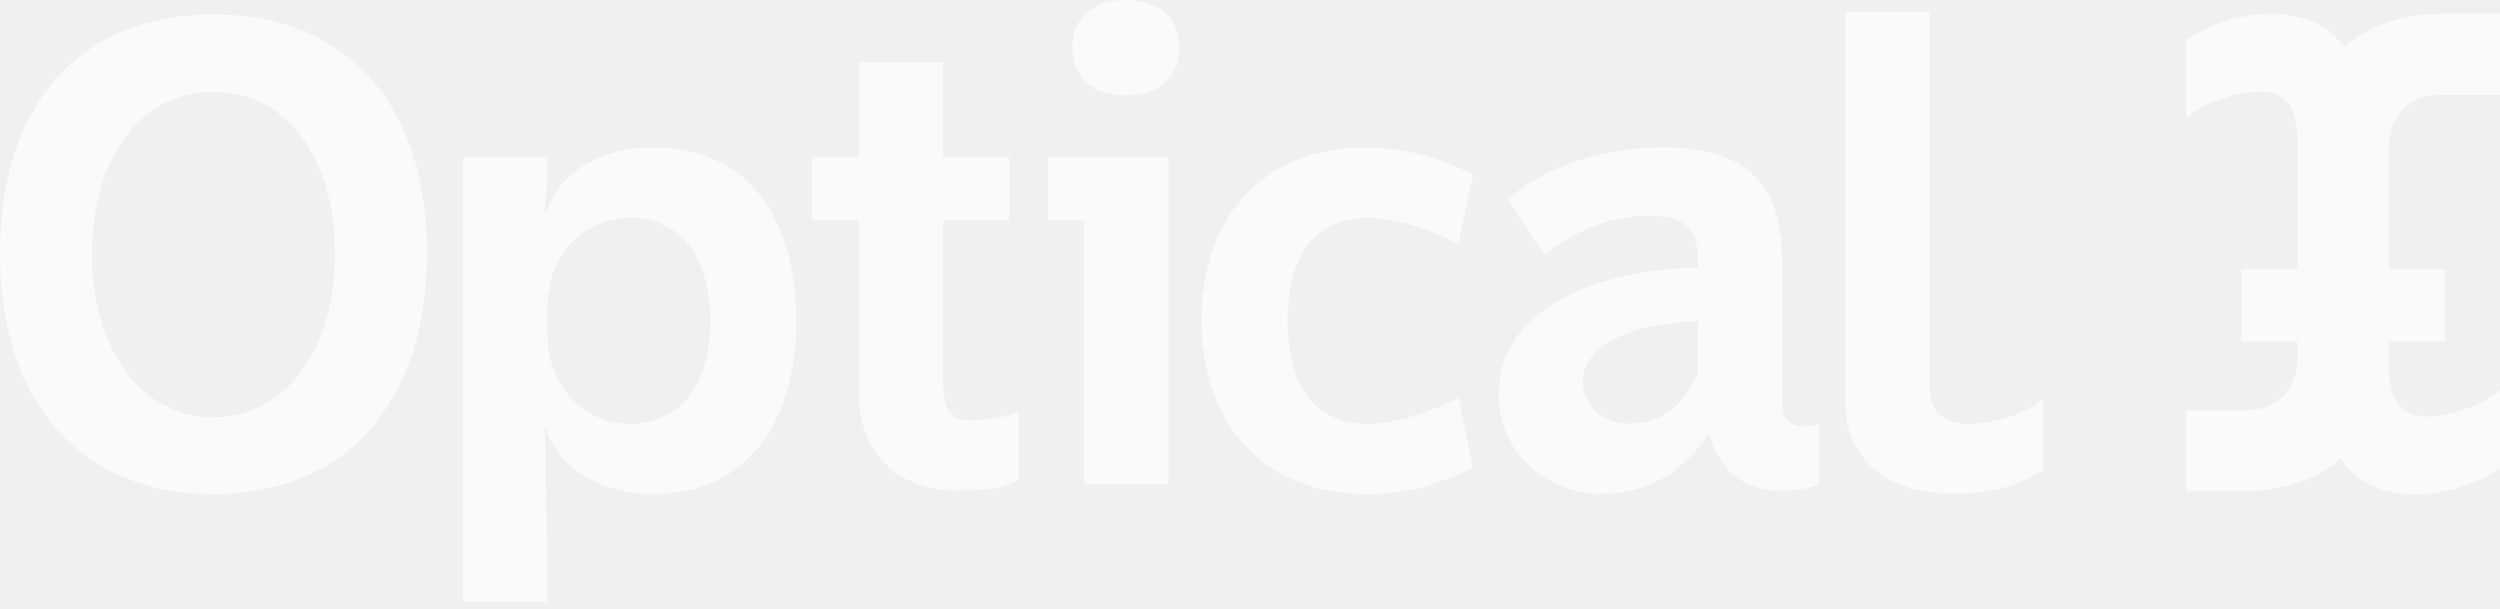
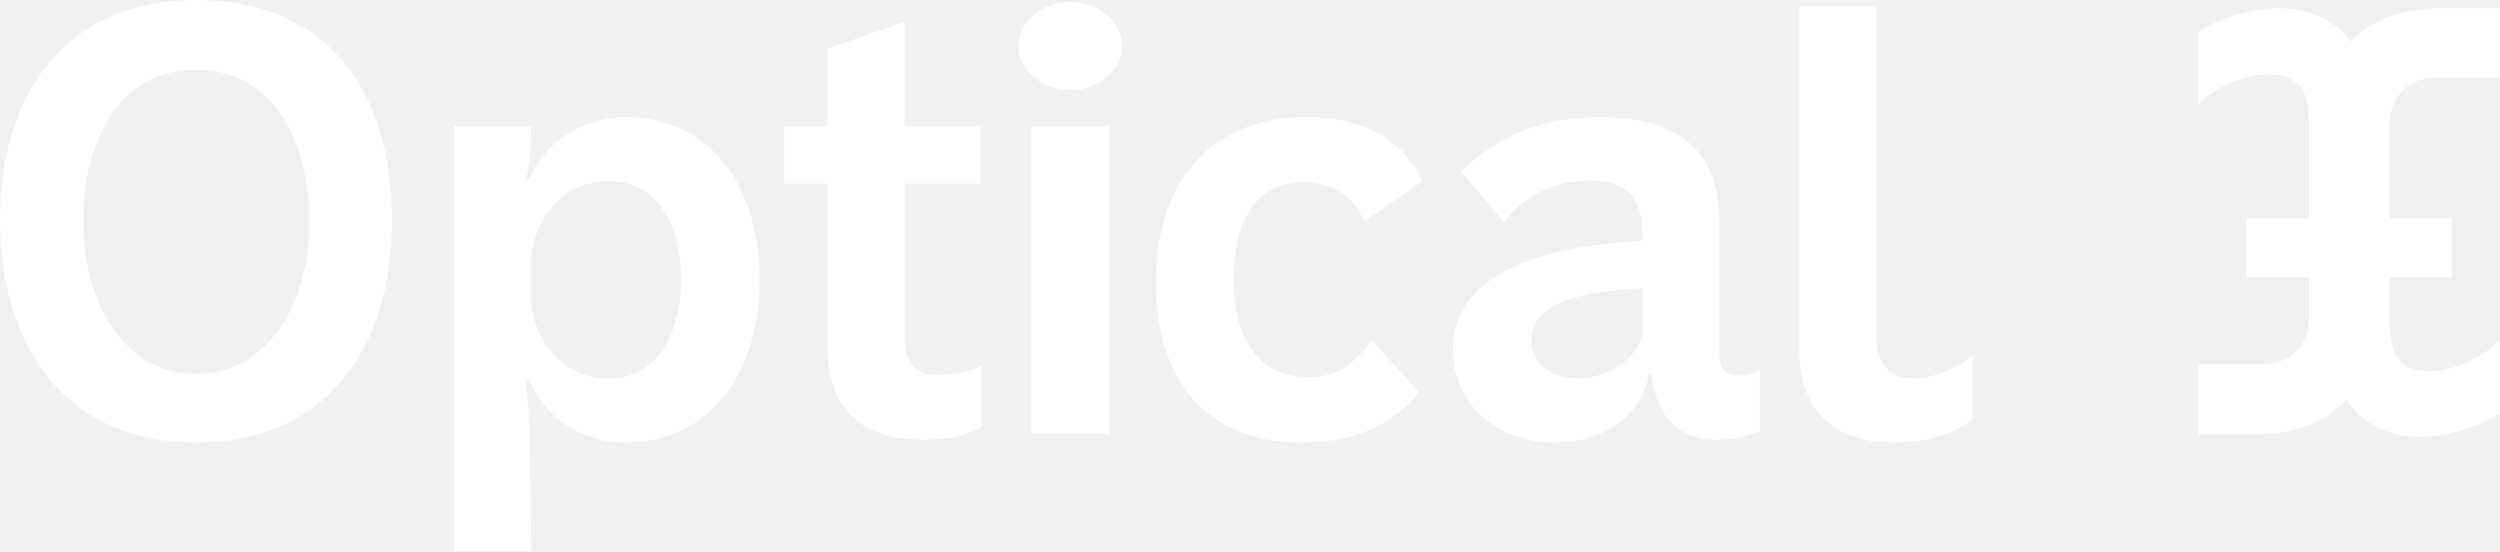
- <svg xmlns="http://www.w3.org/2000/svg" width="230" height="56" viewBox="0 0 230 56" fill="none">
-   <g clip-path="url(#clip0_960_7738)">
-     <path d="M19.644 38.392C13.039 38.392 8.467 32.234 8.467 23.364C8.467 14.438 12.982 8.449 19.644 8.449C26.306 8.449 30.821 14.438 30.821 23.364C30.821 32.234 26.249 38.392 19.644 38.392ZM19.644 45.454C31.837 45.454 39.288 37.037 39.288 23.308C39.288 9.579 31.893 1.329 19.644 1.329C7.395 1.329 0 9.579 0 23.308C0 37.037 7.451 45.454 19.644 45.454Z" fill="#FAFAFA" />
-     <path d="M58 38.982C53.619 38.982 50.36 35.455 50.36 30.743V28.266C50.36 23.555 53.613 20.027 58 20.027C62.573 20.027 65.344 23.608 65.344 29.504C65.344 35.4 62.573 38.982 58 38.982ZM42.613 55.352H50.36C50.36 50.801 50.228 42.913 50.092 39.359H50.199C51.598 43.263 55.178 45.444 60.26 45.444C68.276 45.444 73.253 39.331 73.253 29.505C73.253 19.597 68.357 13.566 60.314 13.566C55.122 13.566 51.517 15.747 50.199 19.651H50.092C50.28 18.063 50.36 16.5 50.36 14.428H42.613V55.352Z" fill="#FAFAFA" />
-     <path d="M88.004 45.129C90.936 45.129 92.227 44.86 93.707 44.214V37.887C92.766 38.291 91.259 38.667 89.268 38.667C87.386 38.667 86.767 37.698 86.767 35.113V5.719H79.019V36.325C79.019 41.659 82.597 45.129 88.004 45.129ZM74.715 20.252H92.846V14.436H74.715V20.252Z" fill="#FAFAFA" />
-     <path d="M103.569 8.777C106.581 8.777 108.491 7.081 108.491 4.361C108.491 1.669 106.581 0 103.569 0C100.556 0 98.646 1.669 98.646 4.361C98.646 7.081 100.556 8.777 103.569 8.777ZM99.749 44.568H107.496V14.414H96.422V20.252H100.638L99.749 16.514V44.568Z" fill="#FAFAFA" />
-     <path d="M125.722 45.455C129.141 45.456 132.506 44.605 135.514 42.978L134.169 36.571C131.559 37.971 128.304 38.994 125.829 38.994C121.068 38.994 118.461 35.628 118.461 29.517C118.461 23.406 121.07 20.04 125.805 20.04C128.333 20.04 131.722 21.09 134.169 22.463L135.514 16.055C132.206 14.386 128.977 13.578 125.641 13.578C116.414 13.578 110.551 19.743 110.551 29.463C110.55 39.236 116.468 45.455 125.722 45.455Z" fill="#FAFAFA" />
-     <path d="M149.99 38.968C147.003 38.968 145.632 37.002 145.632 35.118C145.632 31.887 149.721 29.76 156.204 29.545V34.284C154.943 37.325 152.707 38.968 149.99 38.968ZM147.515 45.429C151.443 45.429 154.994 43.41 157.145 39.937H157.253C158.221 43.41 160.481 45.16 164.005 45.16C165.143 45.164 166.273 44.964 167.34 44.568V39.075C166.964 39.183 166.372 39.237 165.996 39.237C164.623 39.237 163.951 38.51 163.951 37.137V23.944C163.951 16.783 160.508 13.554 152.952 13.554C147.329 13.554 141.788 15.493 138.748 18.319L142.111 23.462C144.935 21.12 148.432 19.827 151.903 19.827C154.835 19.827 156.206 21.039 156.206 23.731V24.595C144.798 24.995 137.882 29.41 137.882 36.277C137.882 41.498 142.027 45.429 147.515 45.429Z" fill="#FAFAFA" />
-     <path d="M179.592 45.43C183.036 45.43 185.965 44.649 187.957 43.222V36.788C186.424 37.999 183.384 38.995 181.313 38.995C178.784 38.995 177.52 38.026 177.52 35.28V1.079H169.772V37.164C169.774 42.172 173.621 45.43 179.592 45.43Z" fill="#FAFAFA" />
-     <path d="M224.952 24.742H206.191V31.418H224.952V24.742Z" fill="#FAFAFA" />
-     <path d="M211.371 13.179V32.92C211.371 35.844 209.472 37.746 206.622 37.746H201.148V45.203H206.115C210.206 45.203 213.274 44.034 215.32 42.206C216.78 44.326 219.191 45.496 222.26 45.496C224.597 45.496 227.811 44.619 230.003 43.083V35.918C228.469 37.234 225.474 38.331 223.431 38.331C220.946 38.331 219.779 37.161 219.779 33.579V13.545C219.779 10.621 221.679 8.719 224.527 8.719H230.006V1.262H225.039C220.875 1.262 217.737 2.432 215.688 4.333C214.228 2.359 211.816 1.262 208.894 1.262C206.551 1.262 203.338 2.139 201.148 3.674V10.839C202.682 9.524 205.677 8.427 207.72 8.427C210.204 8.427 211.371 9.597 211.371 13.179Z" fill="#FAFAFA" />
-   </g>
+ <svg xmlns="http://www.w3.org/2000/svg" id="Layer_1" data-name="Layer 1" viewBox="0 0 8863 1954">
  <defs>
-     <clipPath id="clip0_960_7738">
-       <rect width="230" height="55.353" fill="white" />
-     </clipPath>
+     <style>.cls-1{fill:#FFF;}</style>
  </defs>
+   <path class="cls-1" d="M8581,1549c85,0,201-31,281-83V1205c-56,61-166,111-242,111-99,0-148-41-148-172V983h220V774H8472V446c0-103,65-171,164-171h227V29H8652c-140,0-256,48-319,119-48-75-146-119-255-119-86,0-204,30-285,85V372c37-43,145-108,248-108,99,0,145,42,145,171V774H7964V983h222v141c0,102-66,167-164,167H7793v249h209c140,0,251-49,317-124C8368,1500,8465,1549,8581,1549Z" />
+   <path class="cls-1" d="M6712,1569c144,0,246-48,281-86V1258c-29,33-126,84-212,84-78,0-129-49-129-149V22H6379V1239C6379,1467,6515,1569,6712,1569Z" />
+   <path class="cls-1" d="M6161,1331c-51,0-66-33-66-87V780c0-258-163-365-419-365-202,0-354,58-496,193l152,180c61-85,174-148,303-148,117,0,187,49,187,182v32c-294,14-671,90-671,385,0,200,164,330,357,330,106,0,216-35,282-117,30-40,49-81,56-127h8c16,137,86,234,224,234,68,0,97-6,161-30V1308C6220,1327,6190,1331,6161,1331Zm-339-143c-22,96-139,154-229,154-97,0-164-56-164-137,0-88,83-132,168-154,59-14,132-24,225-29Z" />
+   <ellipse class="cls-1" cx="3794" cy="163" rx="184" ry="156" />
+   <path class="cls-1" d="M4617,1569c164,0,314-51,415-179l-169-182c-65,82-116,129-223,129-194,0-267-157-267-349,0-184,68-342,249-342,93,0,178,47,214,139l208-143c-73-150-216-227-408-227-364,0-538,250-538,585C4098,1350,4277,1569,4617,1569Z" />
+   <rect class="cls-1" x="3656" y="446" width="278" height="1093" />
+   <path class="cls-1" d="M3278,1559c63,0,149-12,202-45V1293c-23,26-123,36-158,36-75,0-115-38-115-136V651h270V446H3207V77l-274,96V446H2780V651h153v571C2933,1450,3050,1559,3278,1559Z" />
+   <path class="cls-1" d="M2215,415c-148,0-286,90-337,219h-12c8-36,17-102,17-188H1610V1954h273c0-90-2-219-5-334-3-117-4-210-16-272h16c51,133,187,221,337,221,308,0,478-254,478-578C2693,676,2531,415,2215,415Zm-57,927c-160,0-277-136-277-308V951c0-166,111-309,277-309,182,0,257,169,257,351C2415,1170,2335,1342,2158,1342Z" />
+   <path class="cls-1" d="M695,0C231,0,0,334,0,780c0,454,238,789,695,789s695-328,695-789C1390,325,1162,0,695,0ZM905,1256c-61,45-129,69-210,69-264,0-400-264-400-542,0-277,124-536,400-536s402,260,402,536C1097,960,1043,1150,905,1256Z" />
</svg>
